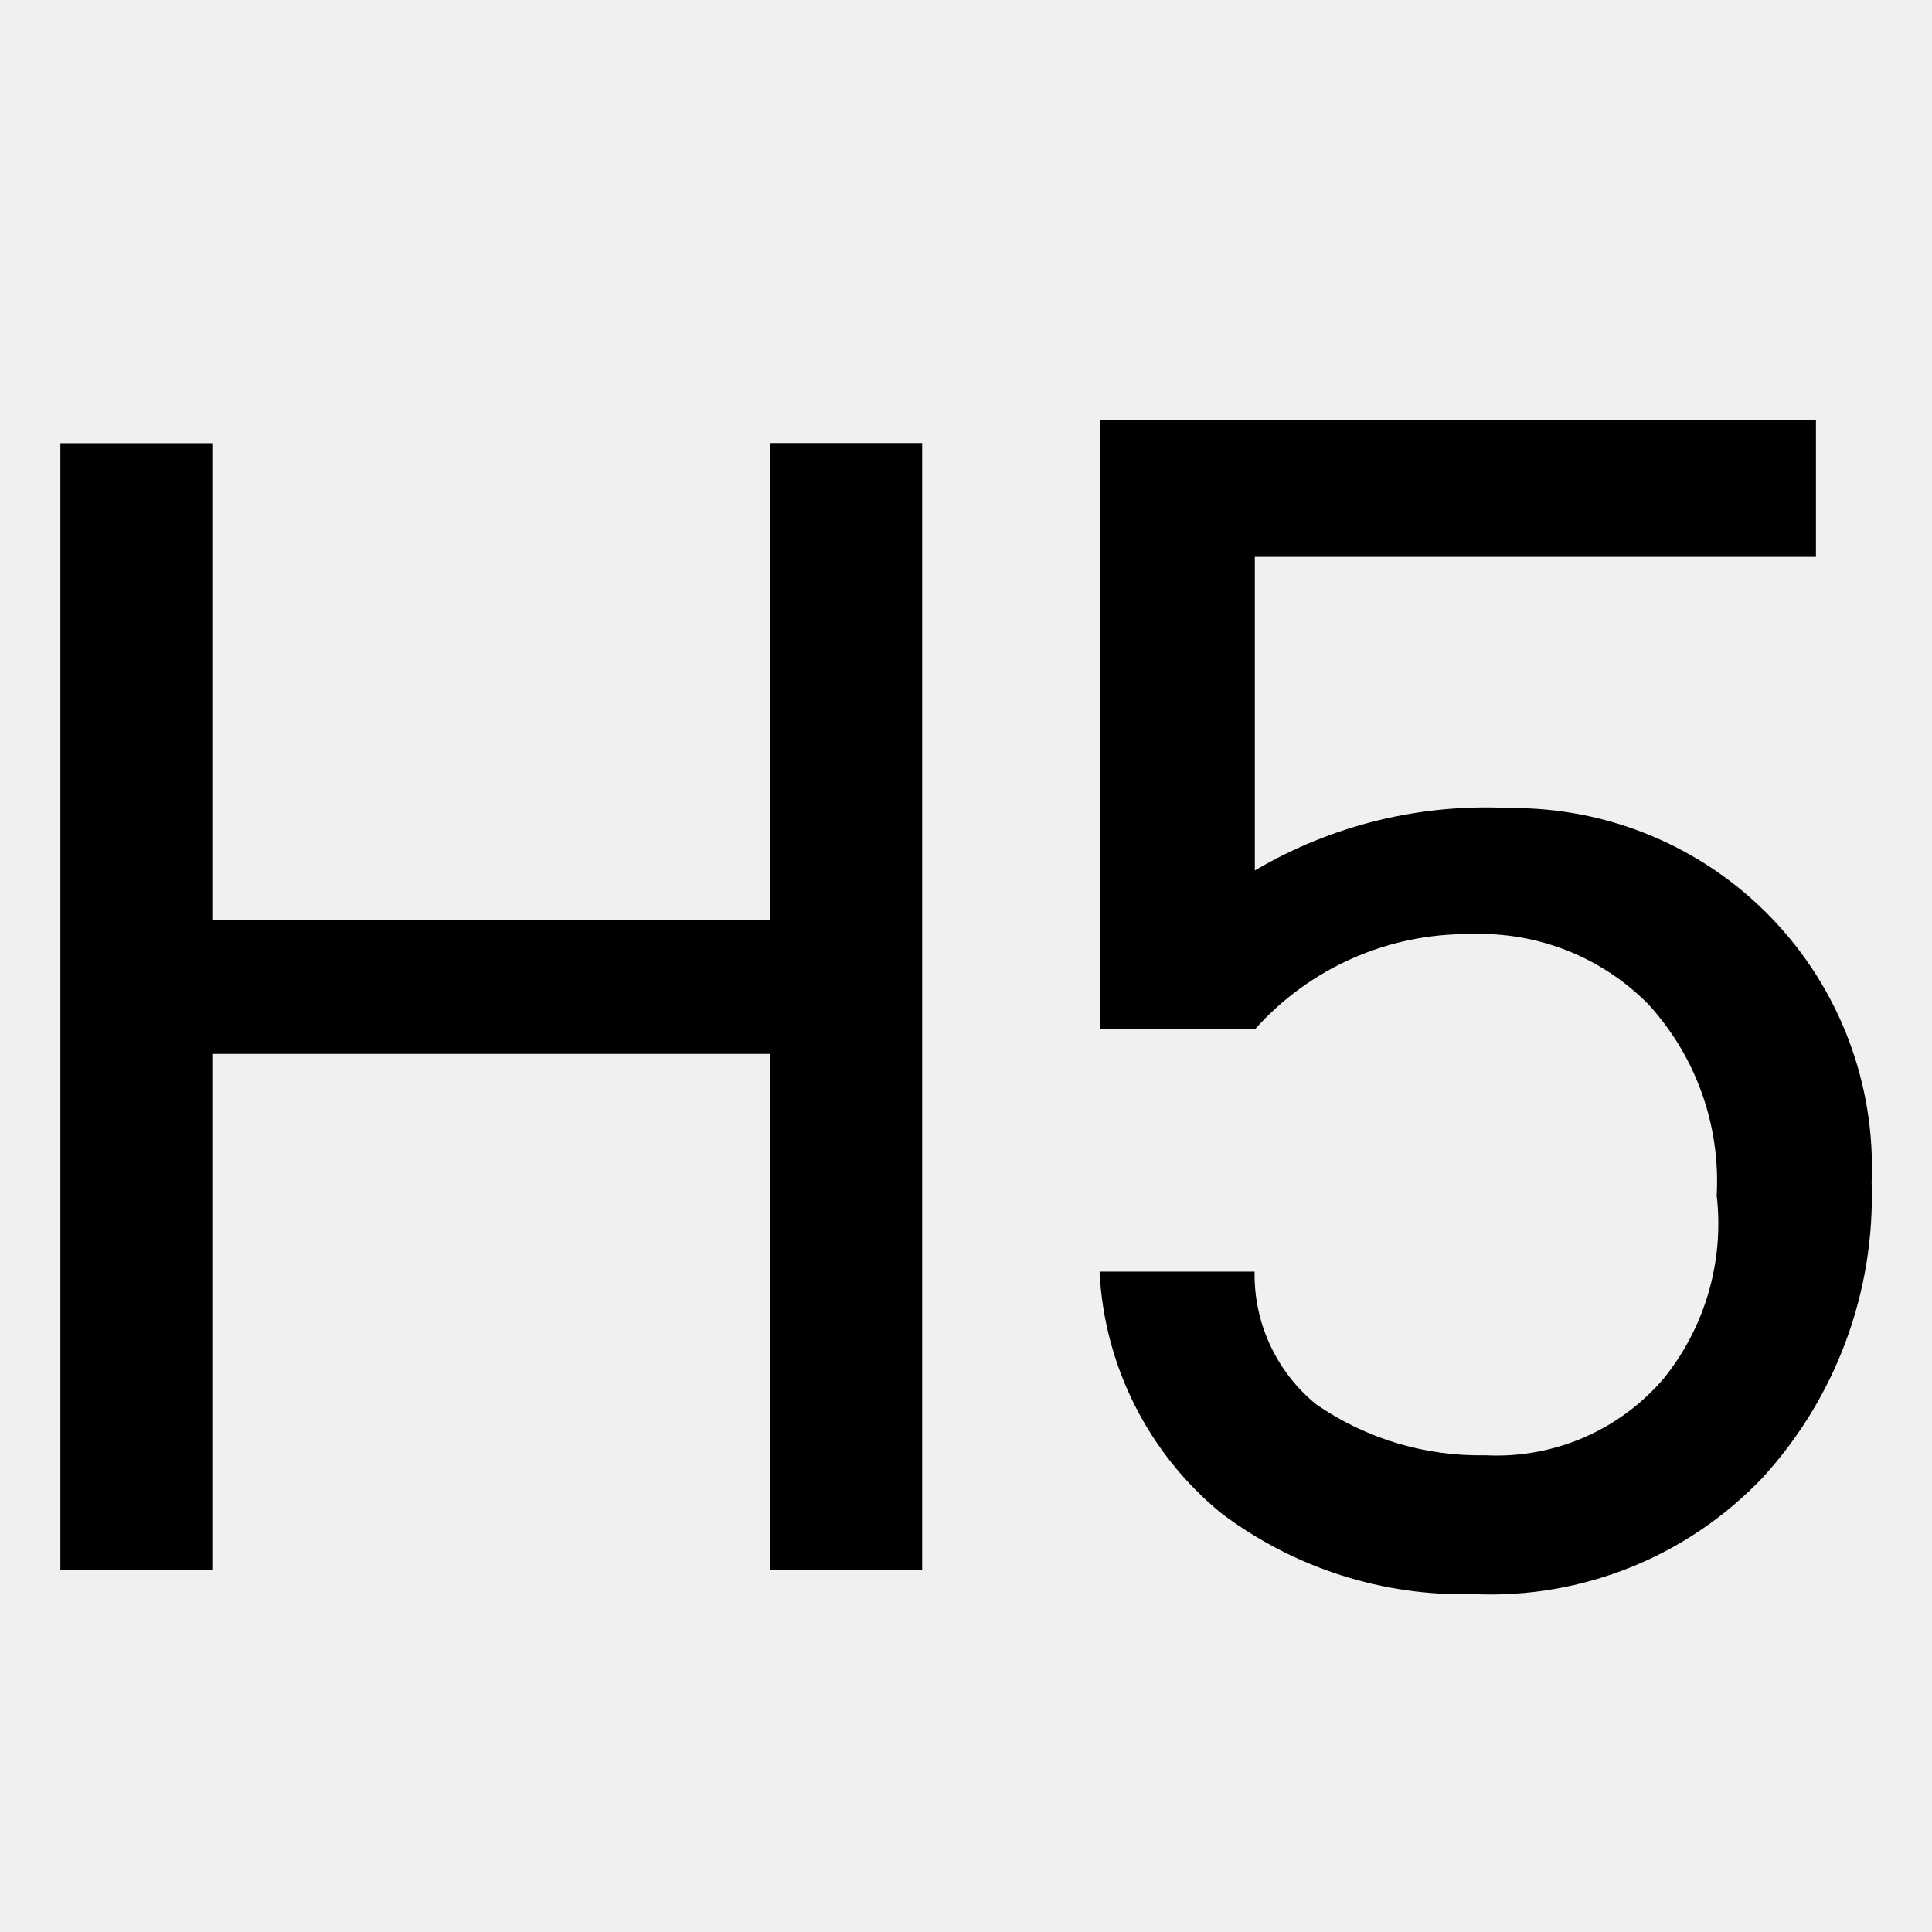
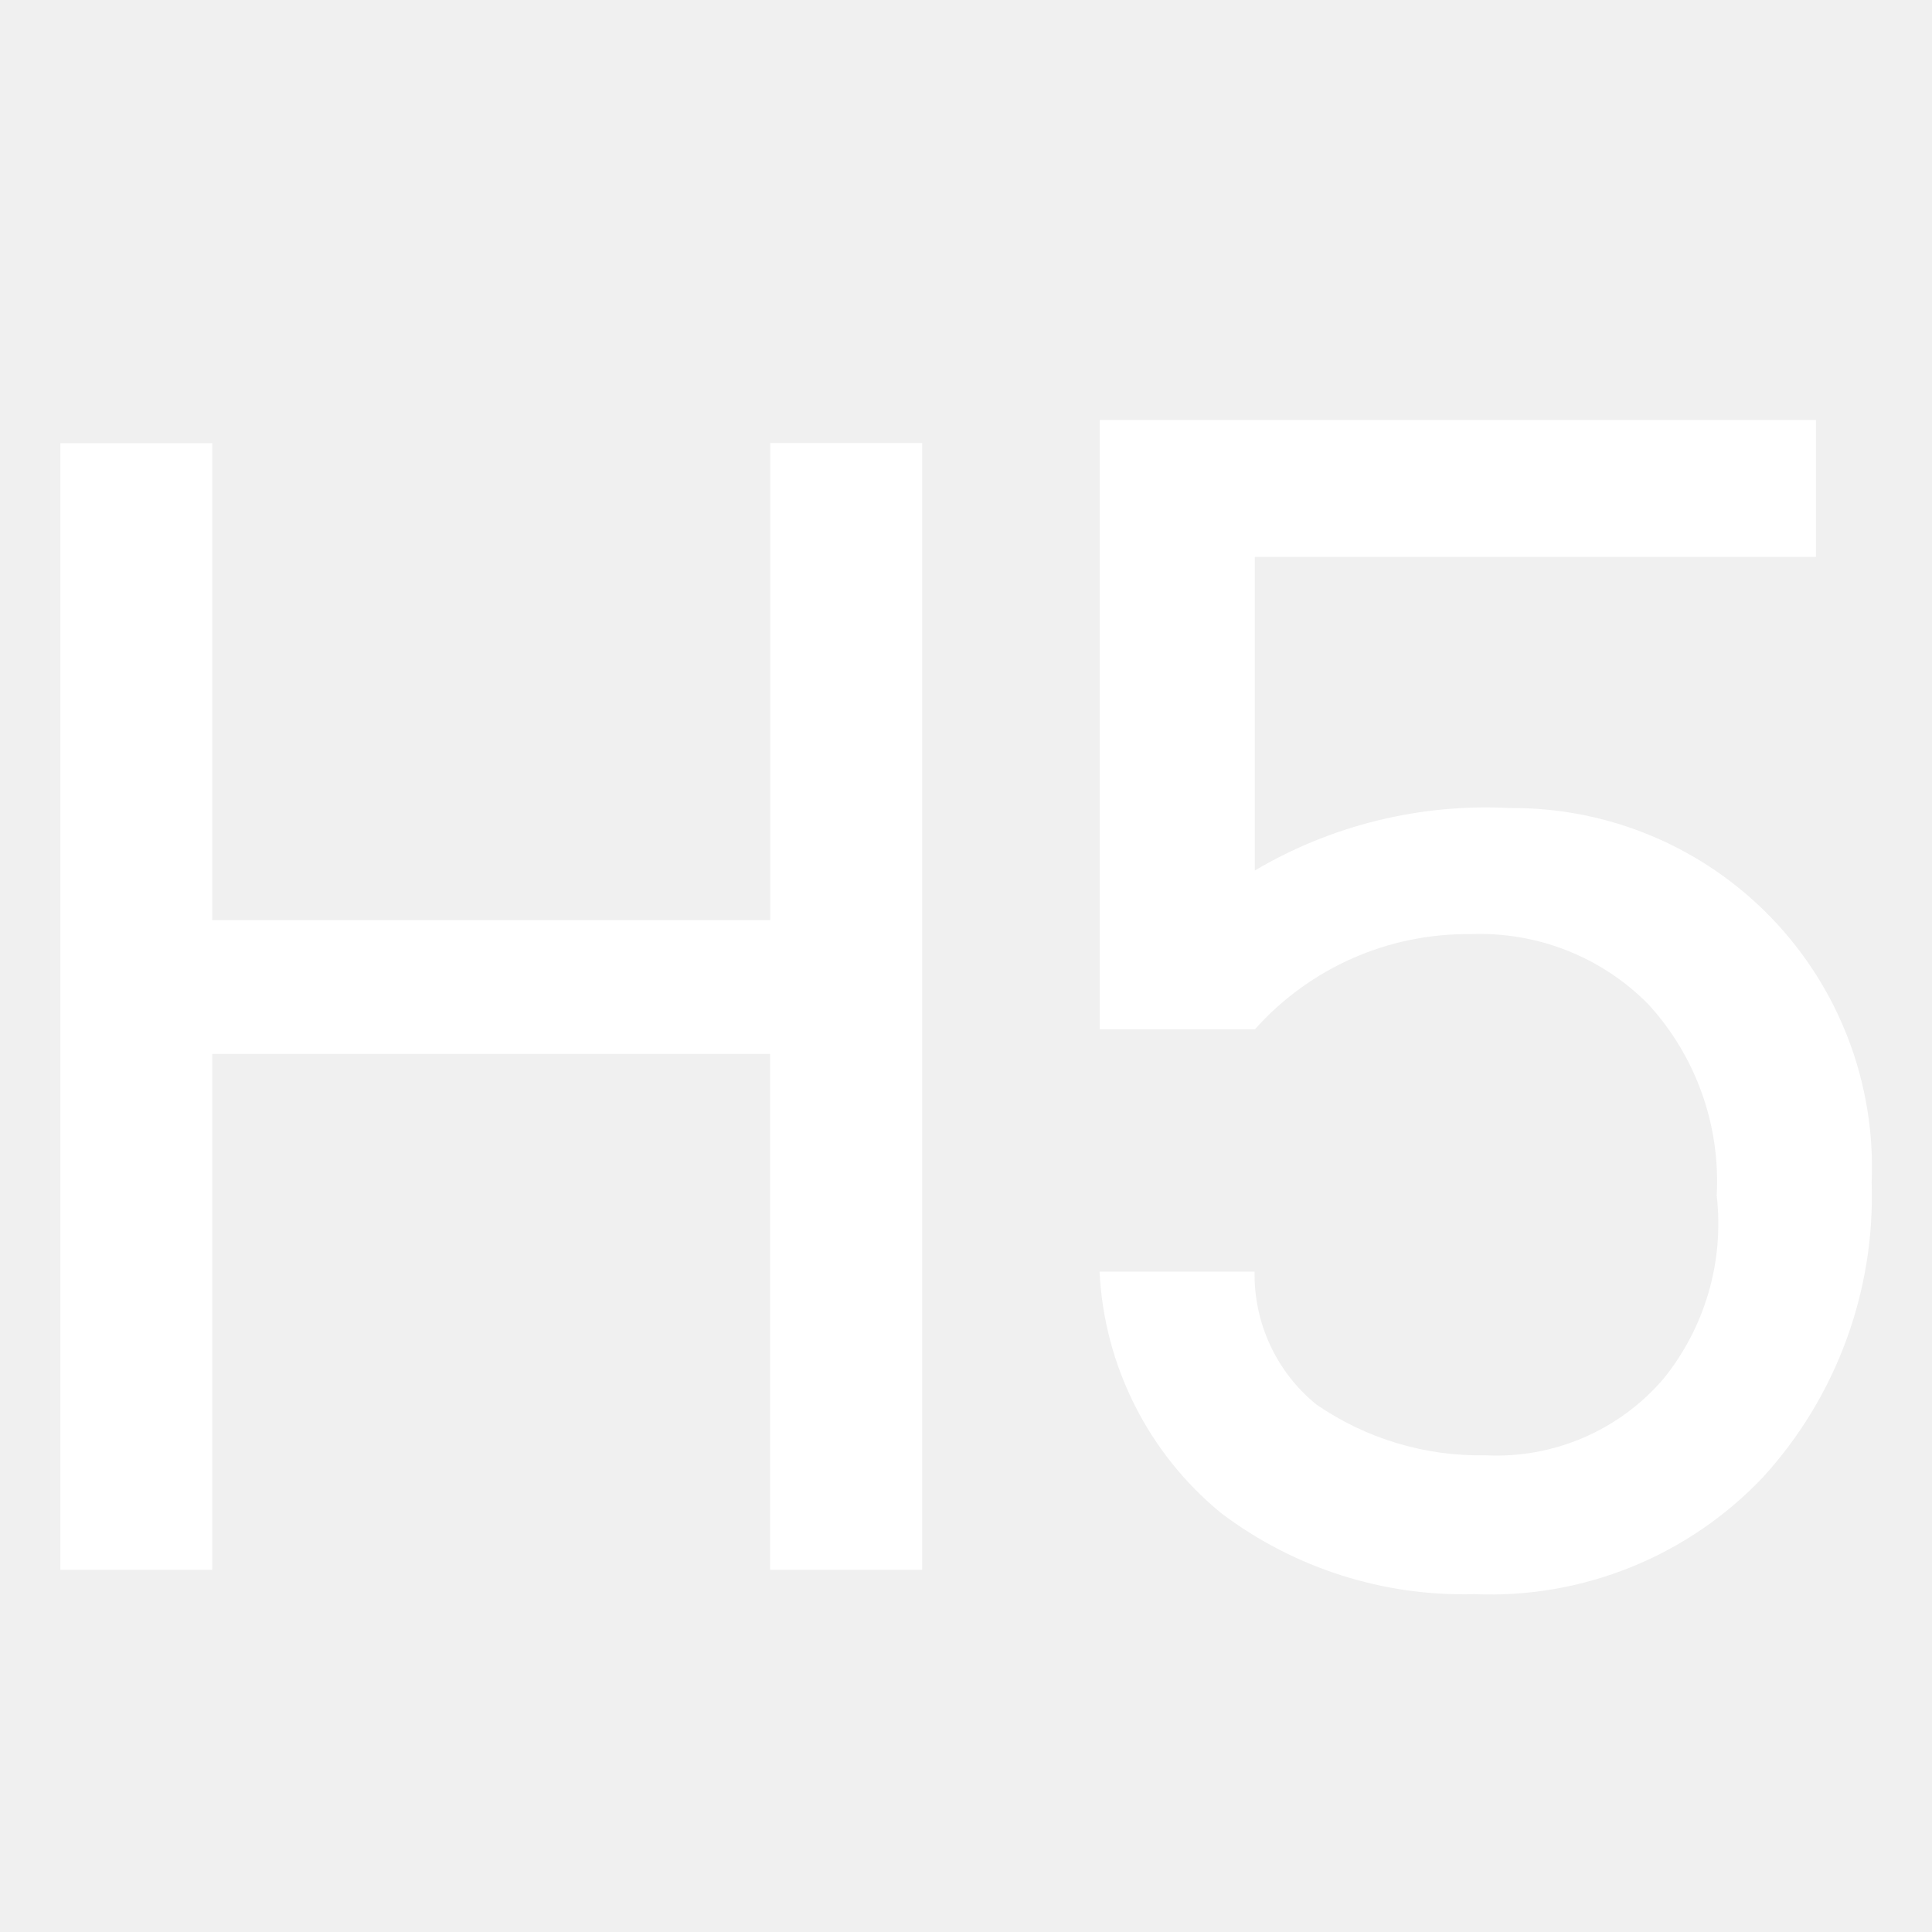
- <svg xmlns="http://www.w3.org/2000/svg" width="16" height="16" fill="currentColor" class="bi bi-type-h1">
+ <svg xmlns="http://www.w3.org/2000/svg" width="16" height="16" fill="#fff" class="bi bi-type-h1">
  <path d="M7.637 13V3.669H6.379V7.62H1.758V3.67H.5V13h1.258V8.728h4.62V13Zm2.755-5.791a3.763 3.763 0 0 1 2.113-.517 2.973 2.973 0 0 1 2.995 3.1 3.45 3.45 0 0 1-.9 2.442 3.111 3.111 0 0 1-2.393.968 3.327 3.327 0 0 1-2.094-.671 2.758 2.758 0 0 1-1.007-2h1.284a1.387 1.387 0 0 0 .511 1.1 2.384 2.384 0 0 0 1.4.421 1.819 1.819 0 0 0 1.479-.638 2.042 2.042 0 0 0 .437-1.514 2.17 2.17 0 0 0-.567-1.584 1.958 1.958 0 0 0-1.468-.58 2.358 2.358 0 0 0-1.79.789H9.108V3.478h5.931v1.134h-4.647Z" />
</svg>
